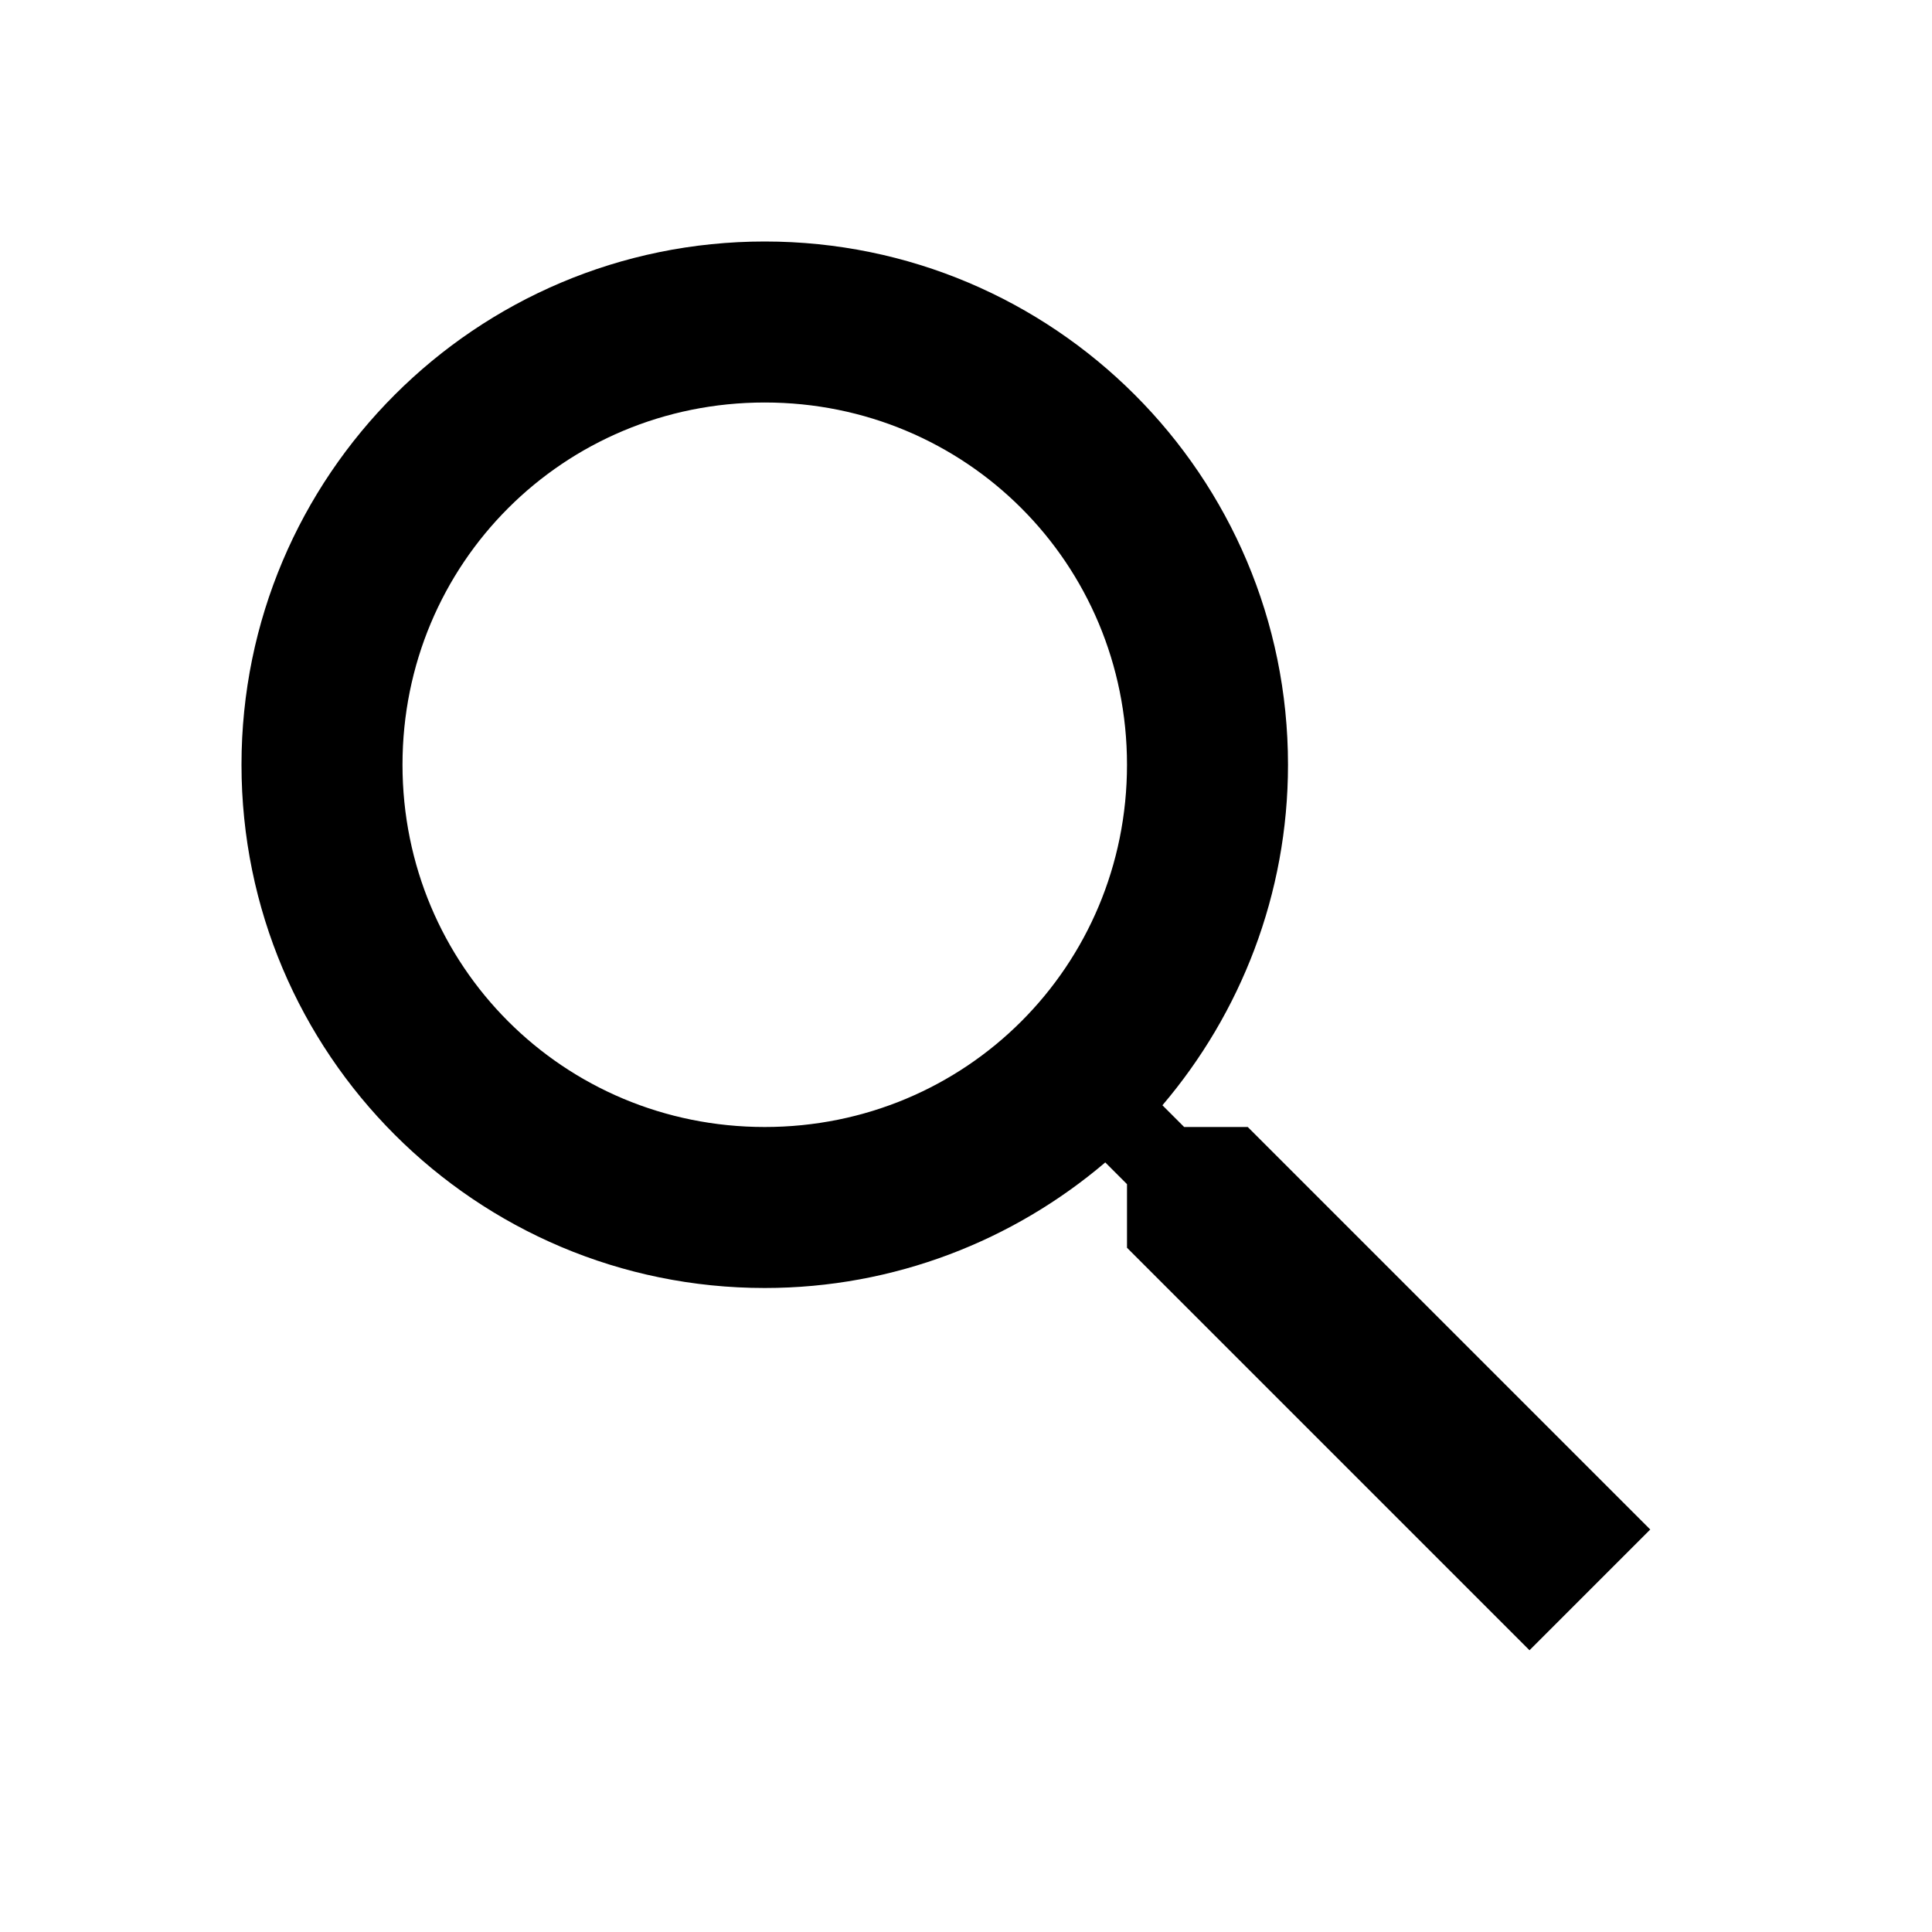
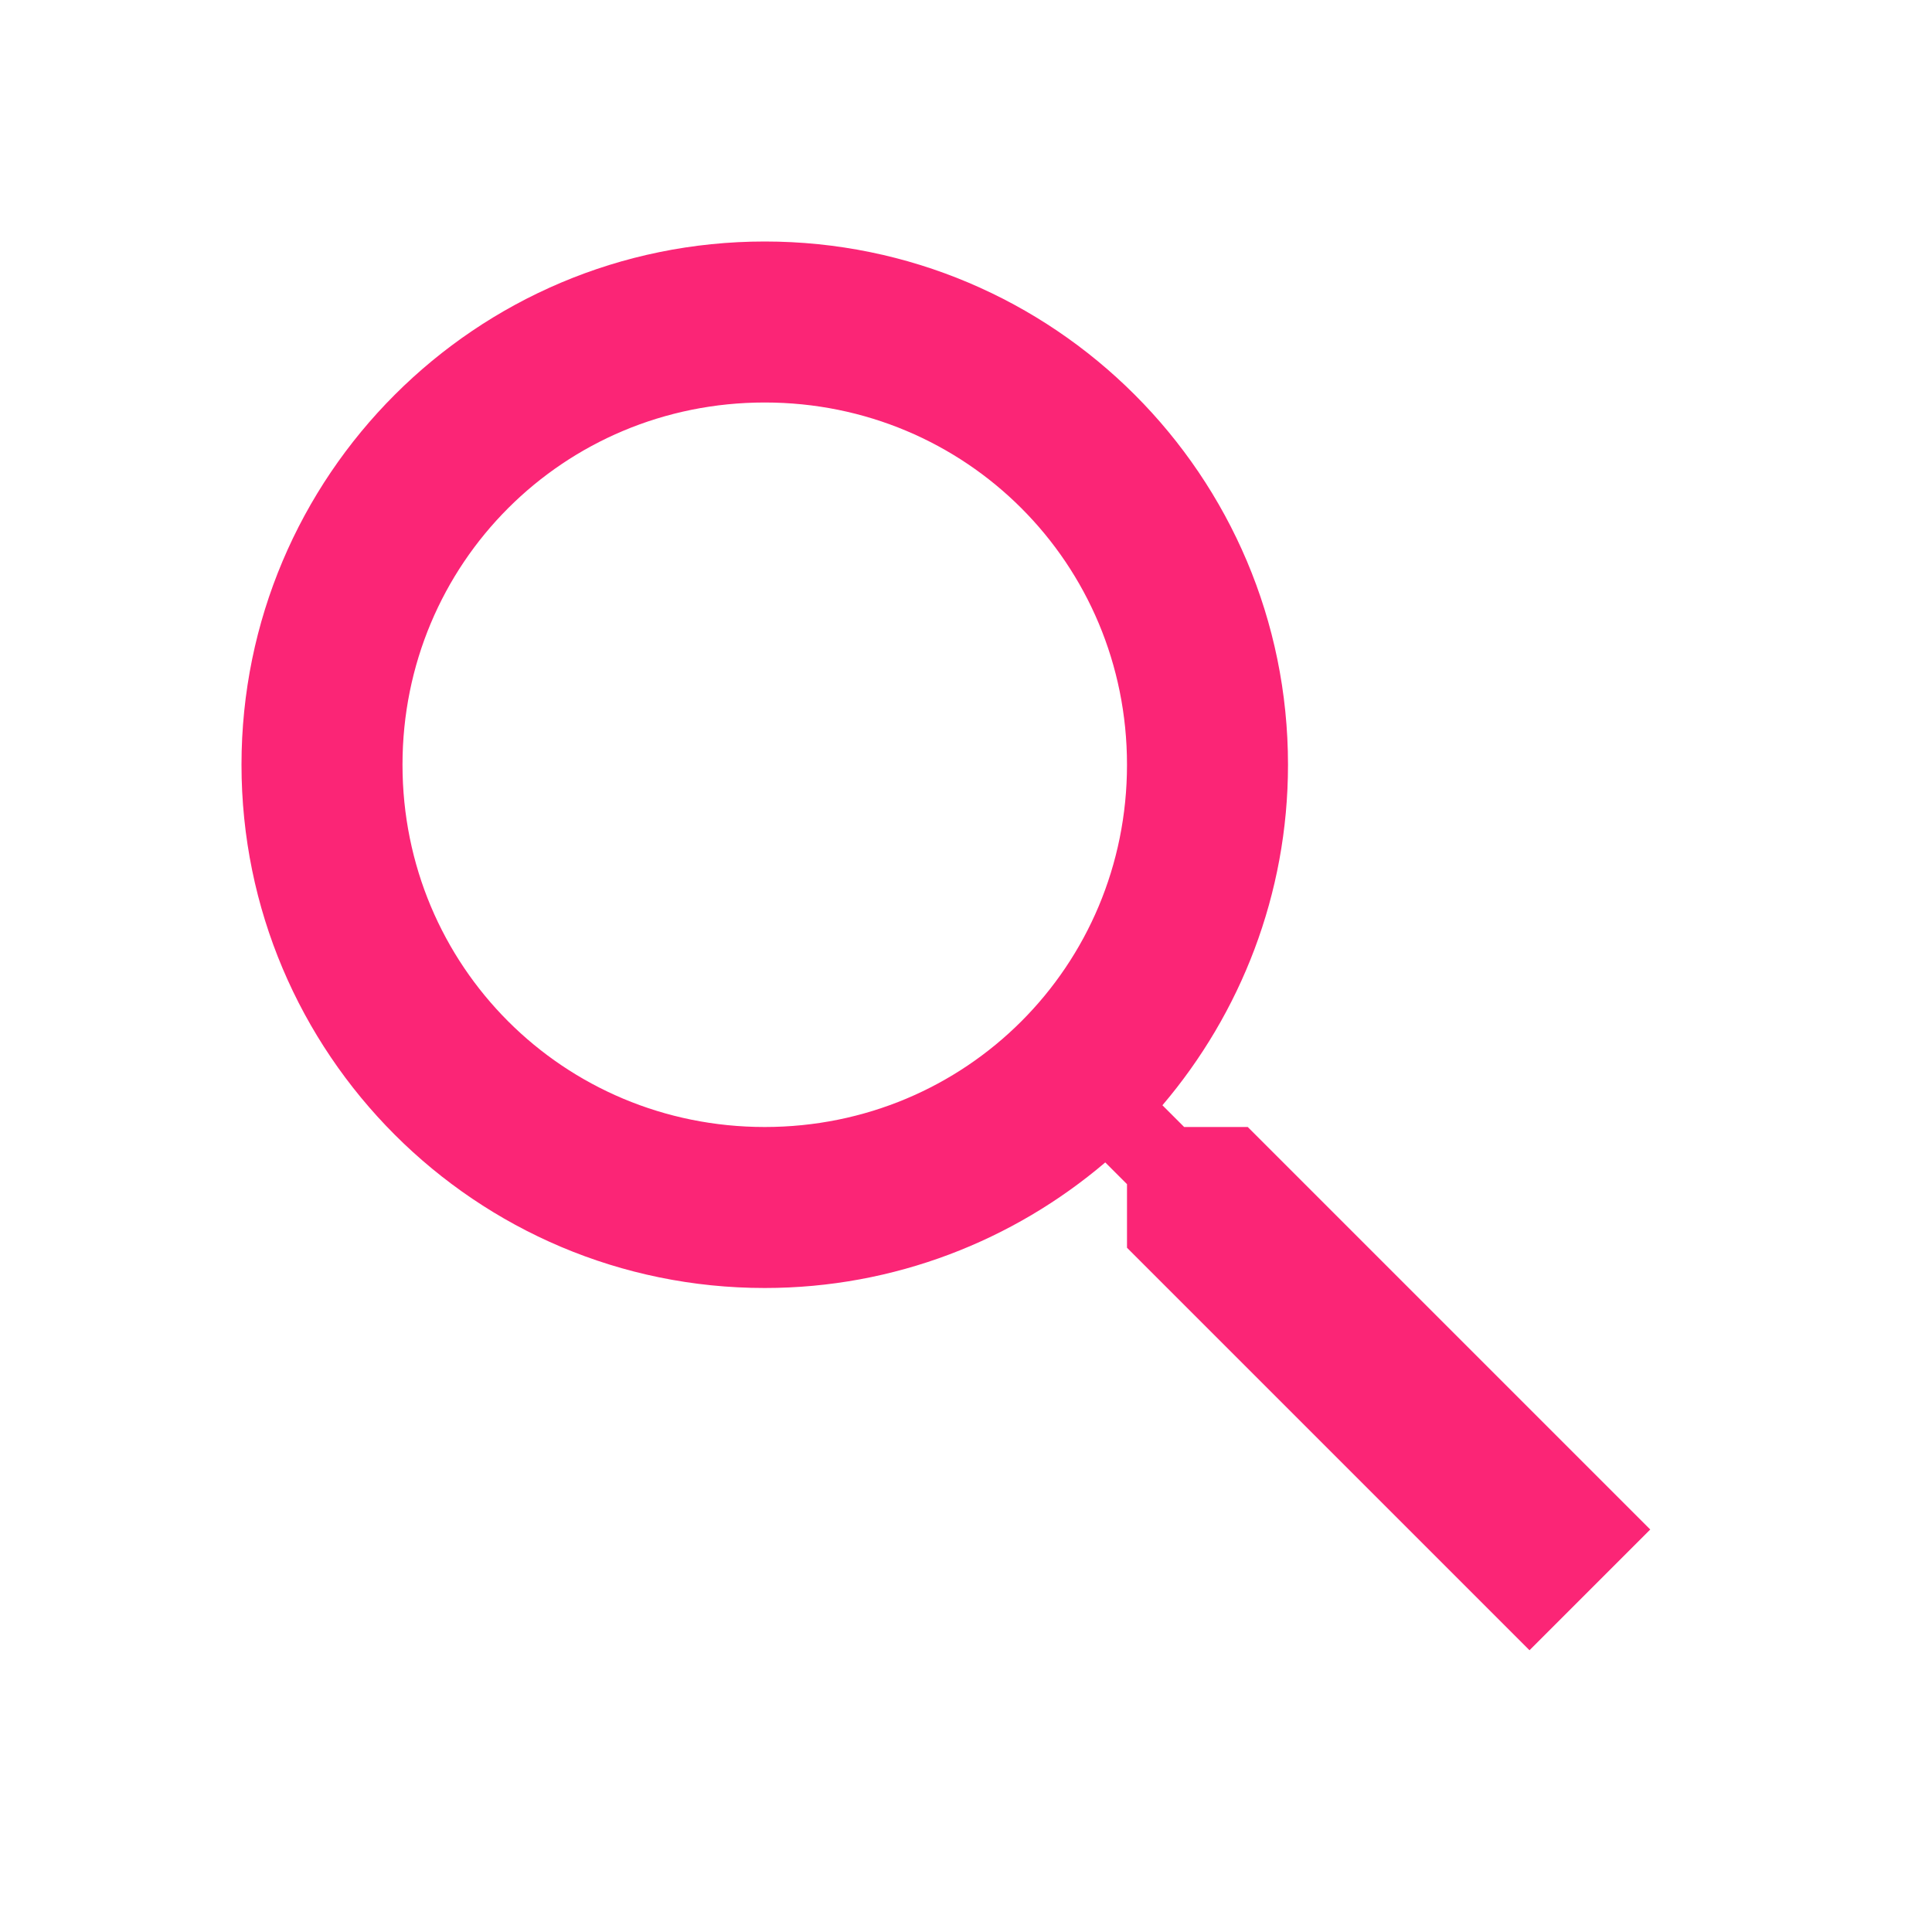
- <svg xmlns="http://www.w3.org/2000/svg" viewBox="0 0 24 24">
+ <svg xmlns="http://www.w3.org/2000/svg" fill="#FB2576" viewBox="0 0 24 24">
  <path d="M9.5,3A6.5,6.5 0 0,1 16,9.5C16,11.11 15.41,12.59 14.44,13.73L14.71,14H15.5L20.5,19L19,20.5L14,15.5V14.71L13.73,14.44C12.59,15.41 11.11,16 9.5,16A6.5,6.5 0 0,1 3,9.5A6.5,6.5 0 0,1 9.5,3M9.5,5C7,5 5,7 5,9.5C5,12 7,14 9.5,14C12,14 14,12 14,9.5C14,7 12,5 9.5,5Z" />
</svg>
